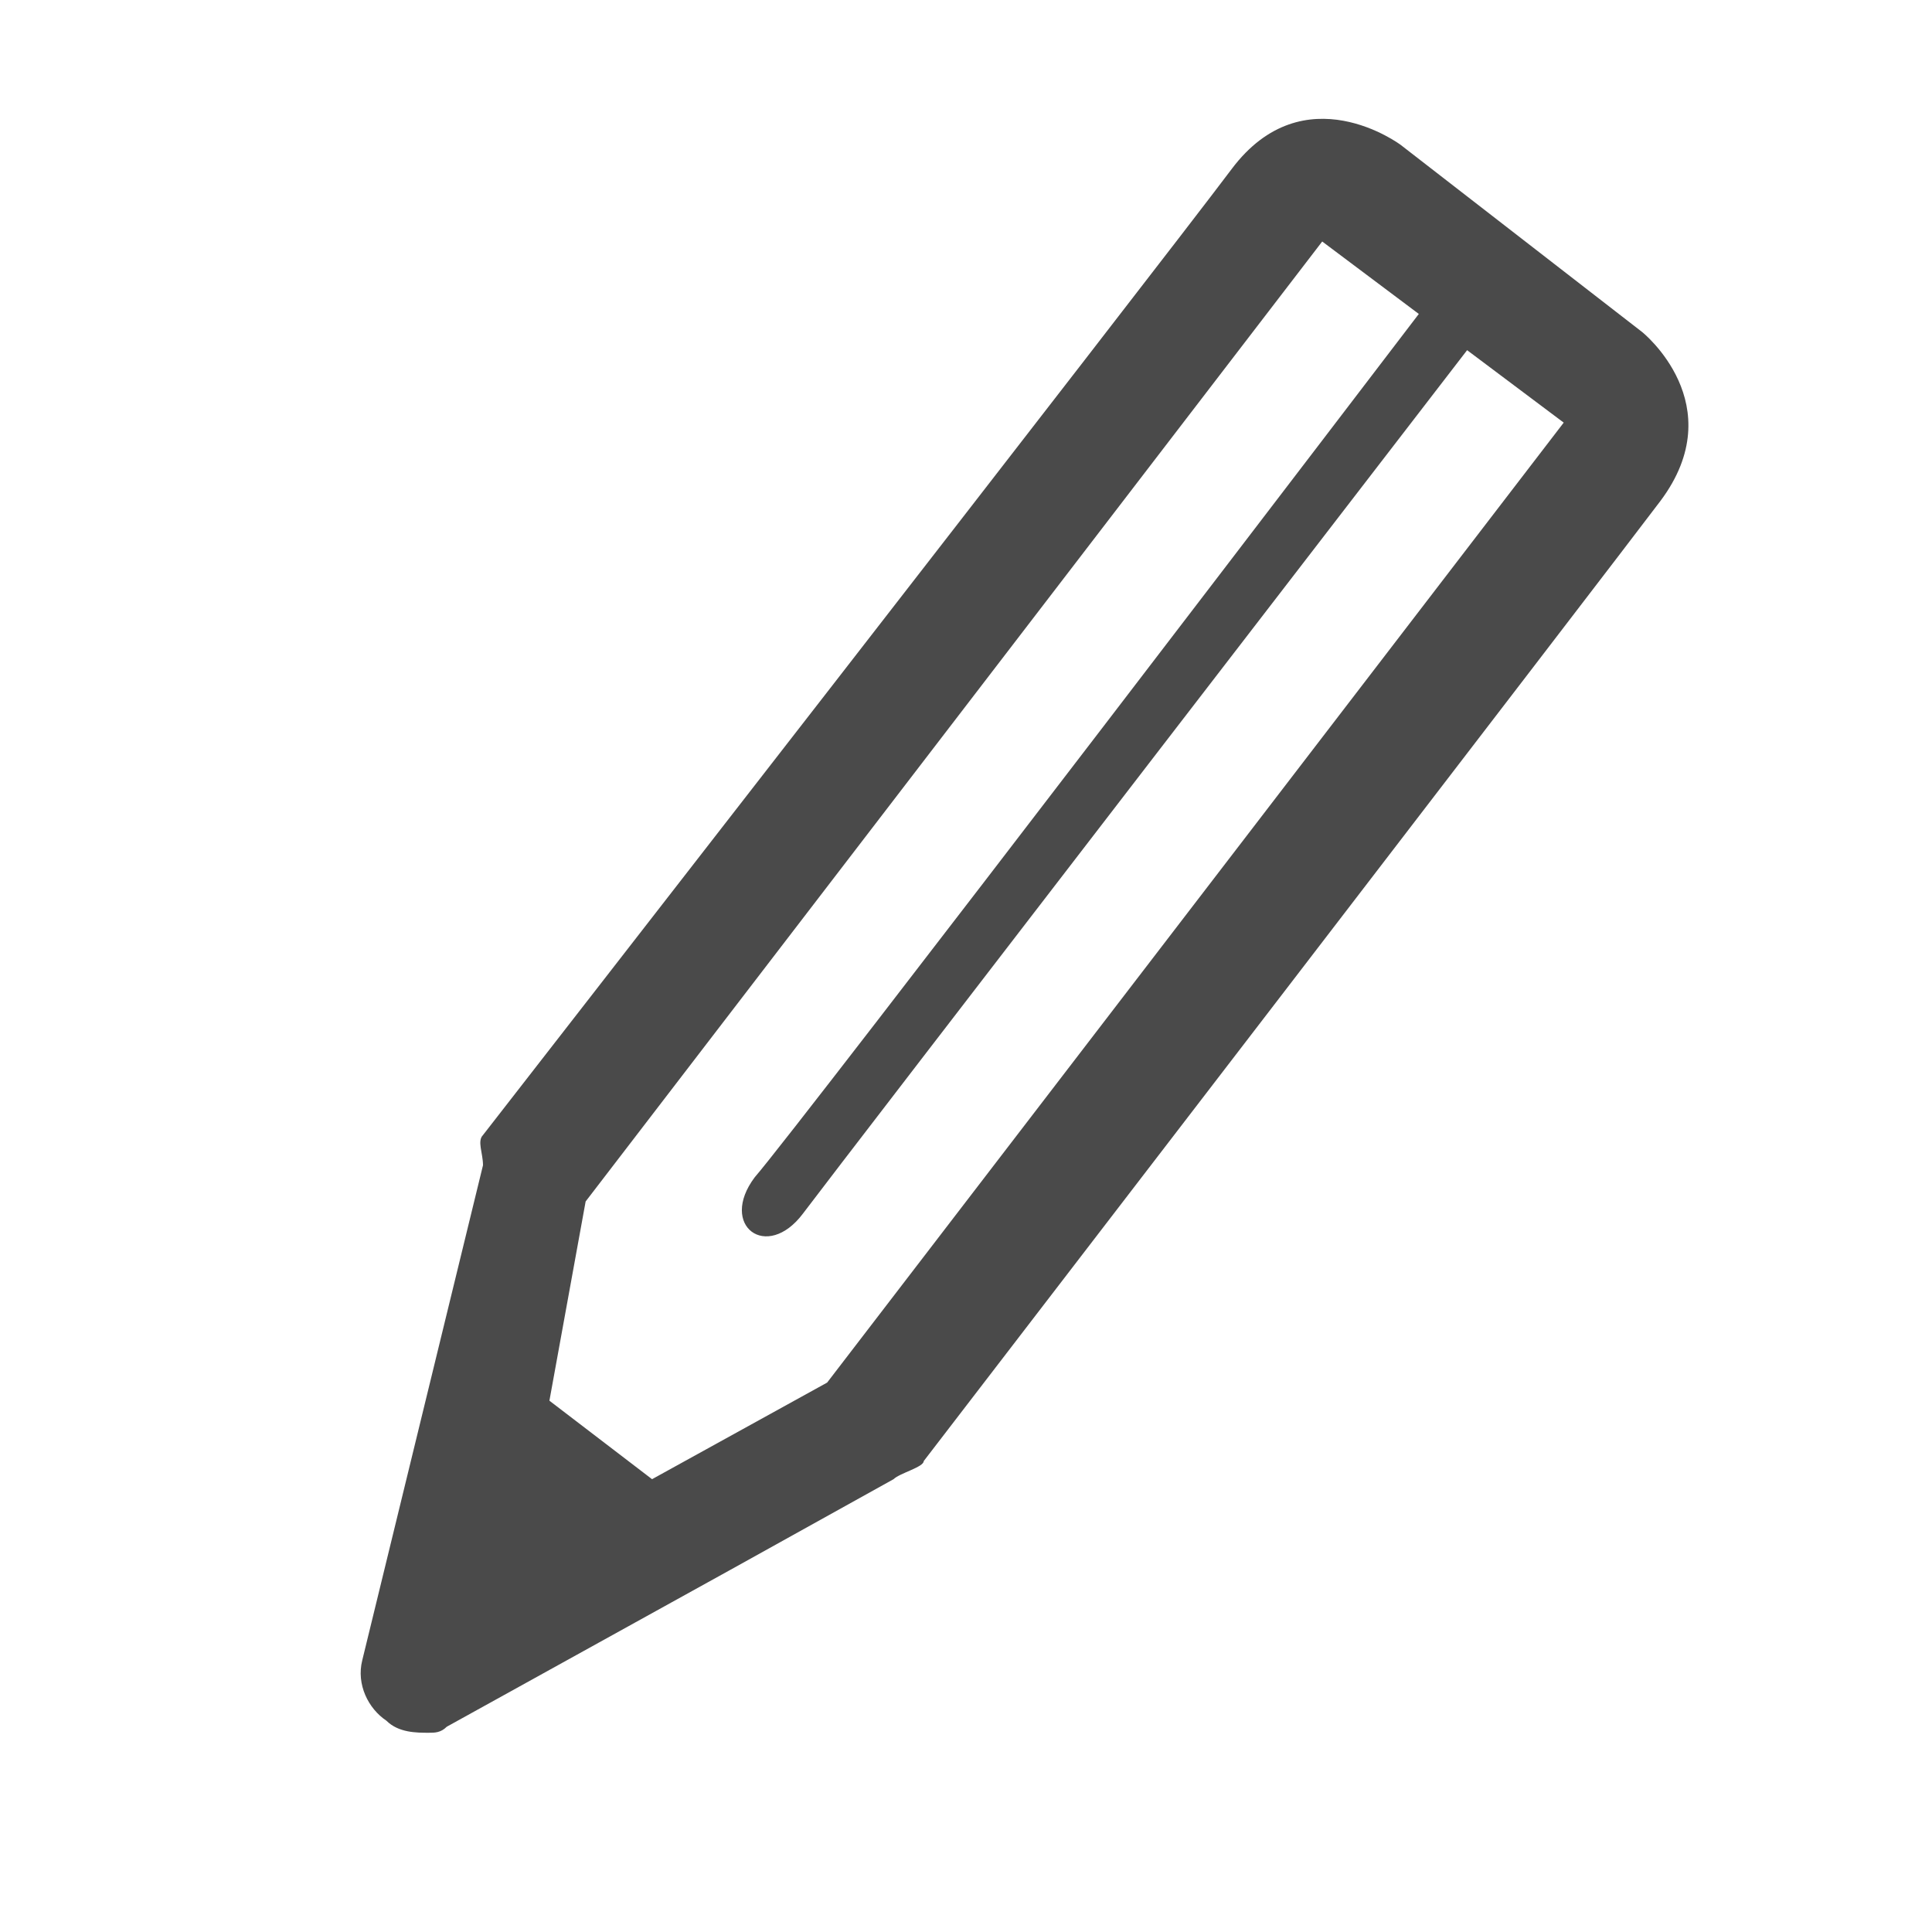
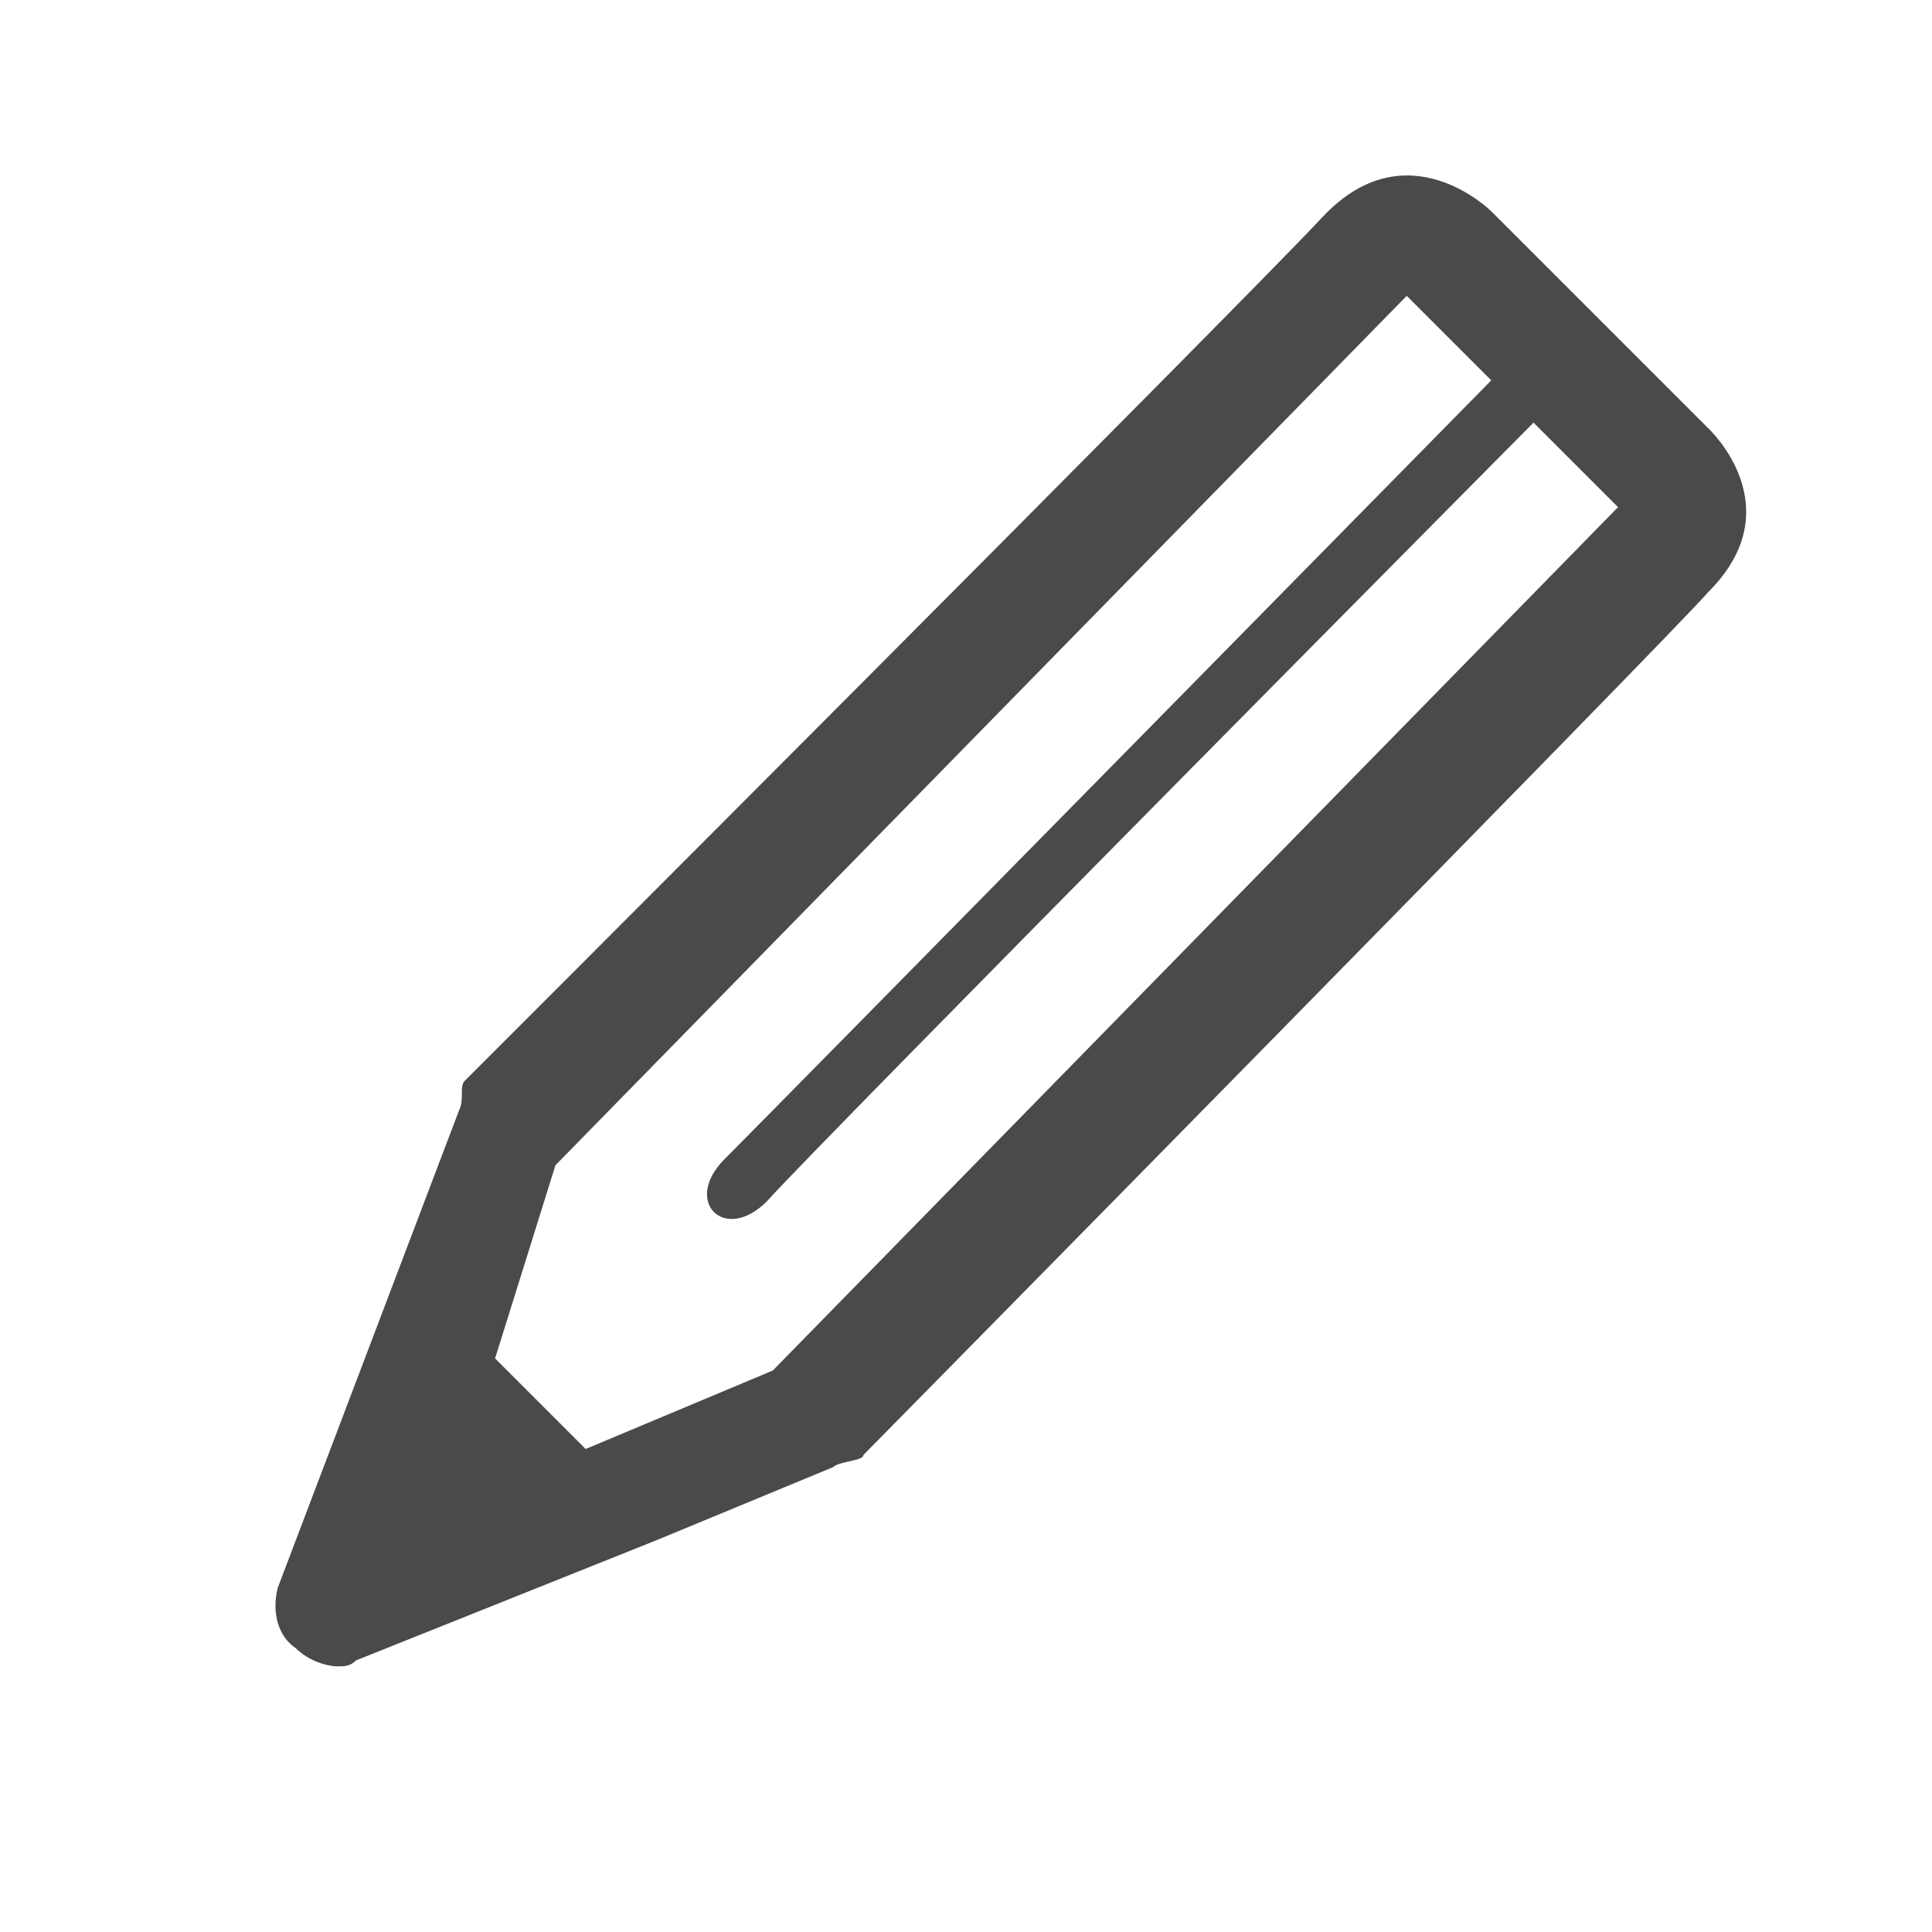
<svg xmlns="http://www.w3.org/2000/svg" version="1.1" id="Layer_1" x="0px" y="0px" viewBox="0 0 32 32" style="enable-background:new 0 0 32 32;" xml:space="preserve">
  <style type="text/css">
	.st0{fill:#4A4A4A;}
</style>
-   <g>
+   <g id="Layer_1_1_">
    <g>
-       <path id="pencil" class="st0" d="M27.2,5.5l-4-3.1c0,0-1.6-1.2-2.8,0.4S8,18.8,8,18.8c-0.1,0.1,0,0.3,0,0.5l-2,8.2    c-0.1,0.4,0.1,0.8,0.4,1c0.2,0.2,0.5,0.2,0.7,0.2c0.1,0,0.2,0,0.3-0.1l4.7-2.6l2.7-1.5c0.1-0.1,0.5-0.2,0.5-0.3    c0,0,11.6-15.1,12.2-15.9C28.7,6.7,27.2,5.5,27.2,5.5z M13.7,22.9l-2.9,1.6l-1.7-1.3l0.6-3.3L21.9,4l1.6,1.2    c0,0-10.3,13.5-11,14.3c-0.6,0.8,0.2,1.4,0.8,0.6s11-14.3,11-14.3L25.9,7L13.7,22.9z" />
+       <g>
+         <path id="pencil" class="st0" d="M28.3,7.1l-3.6-3.6c0,0-1.4-1.4-2.8,0.1S7.7,17.9,7.7,17.9c-0.1,0.1,0,0.3-0.1,0.5l-3,7.9     c-0.1,0.4,0,0.8,0.3,1c0.2,0.2,0.5,0.3,0.7,0.3c0.1,0,0.2,0,0.3-0.1l5-2l2.9-1.2c0.1-0.1,0.5-0.1,0.5-0.2c0,0,13.4-13.6,14-14.3     C29.7,8.4,28.3,7.1,28.3,7.1z M12.8,22.7L9.7,24l-1.5-1.5l1-3.2L23.3,4.9l1.4,1.4c0,0-11.9,12.1-12.7,12.9     c-0.7,0.7,0,1.4,0.7,0.7C13.4,19.1,25.4,7,25.4,7l1.4,1.4L12.8,22.7z" />
+       </g>
    </g>
  </g>
</svg>
